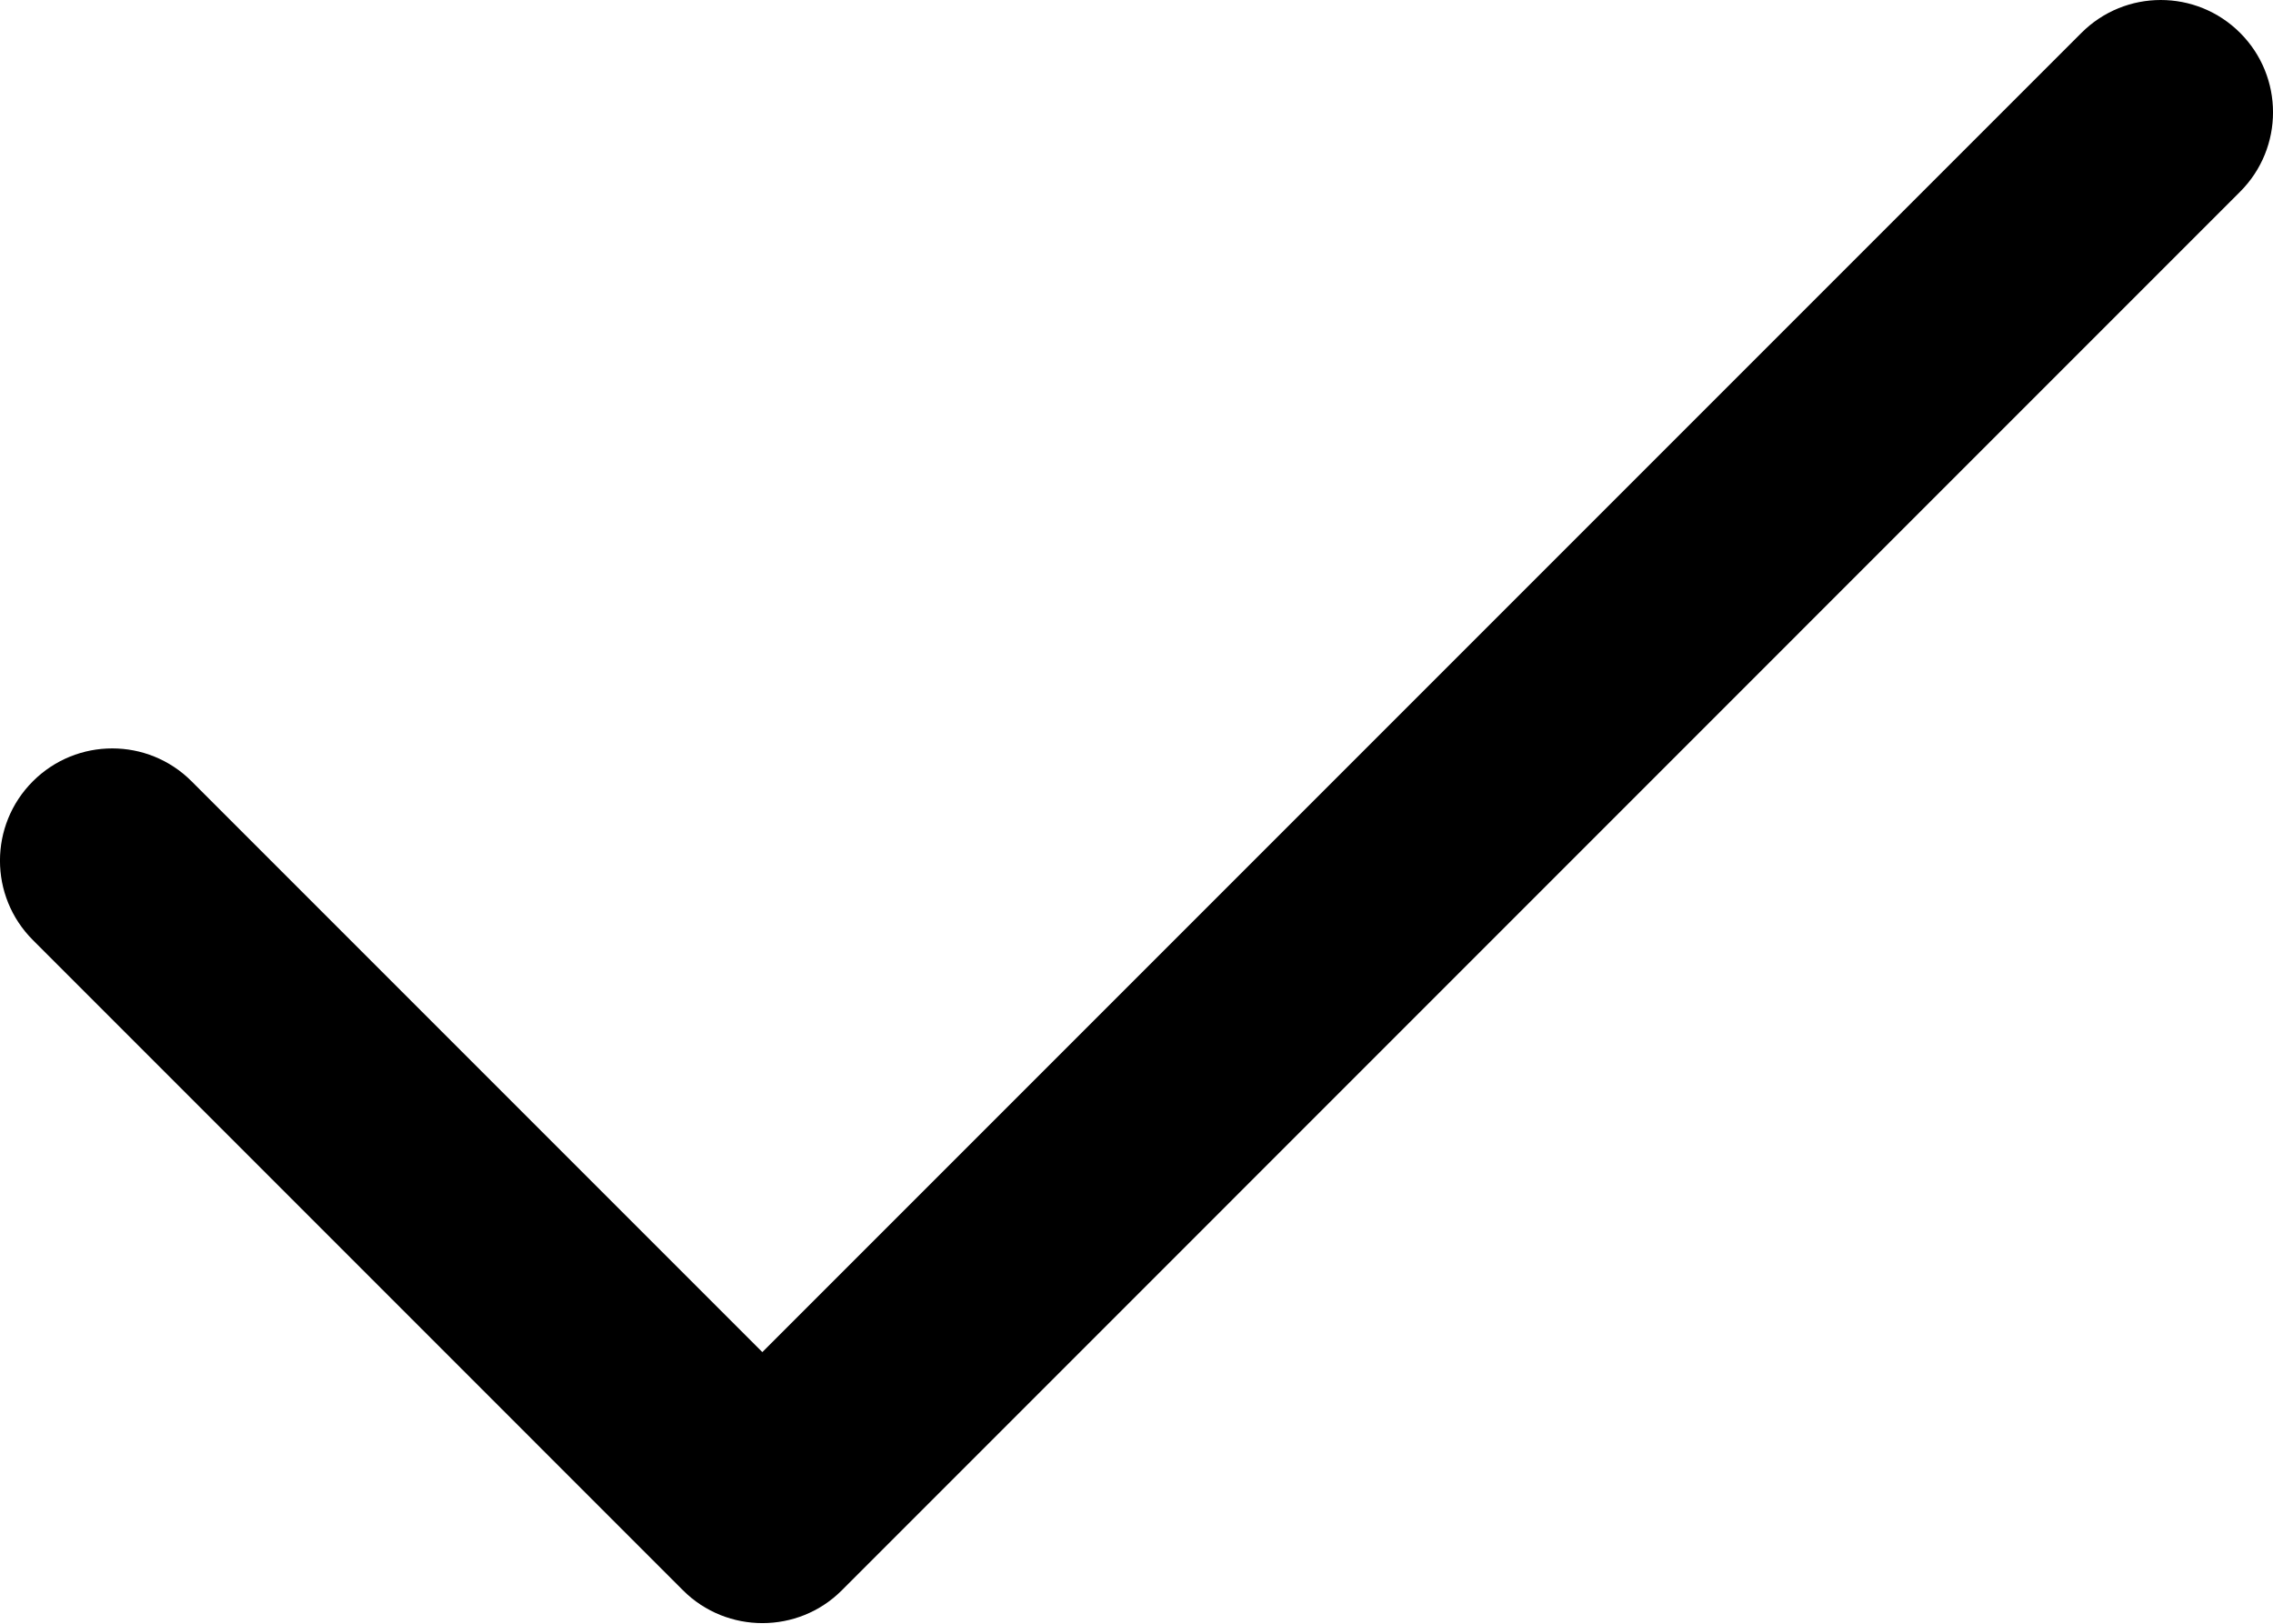
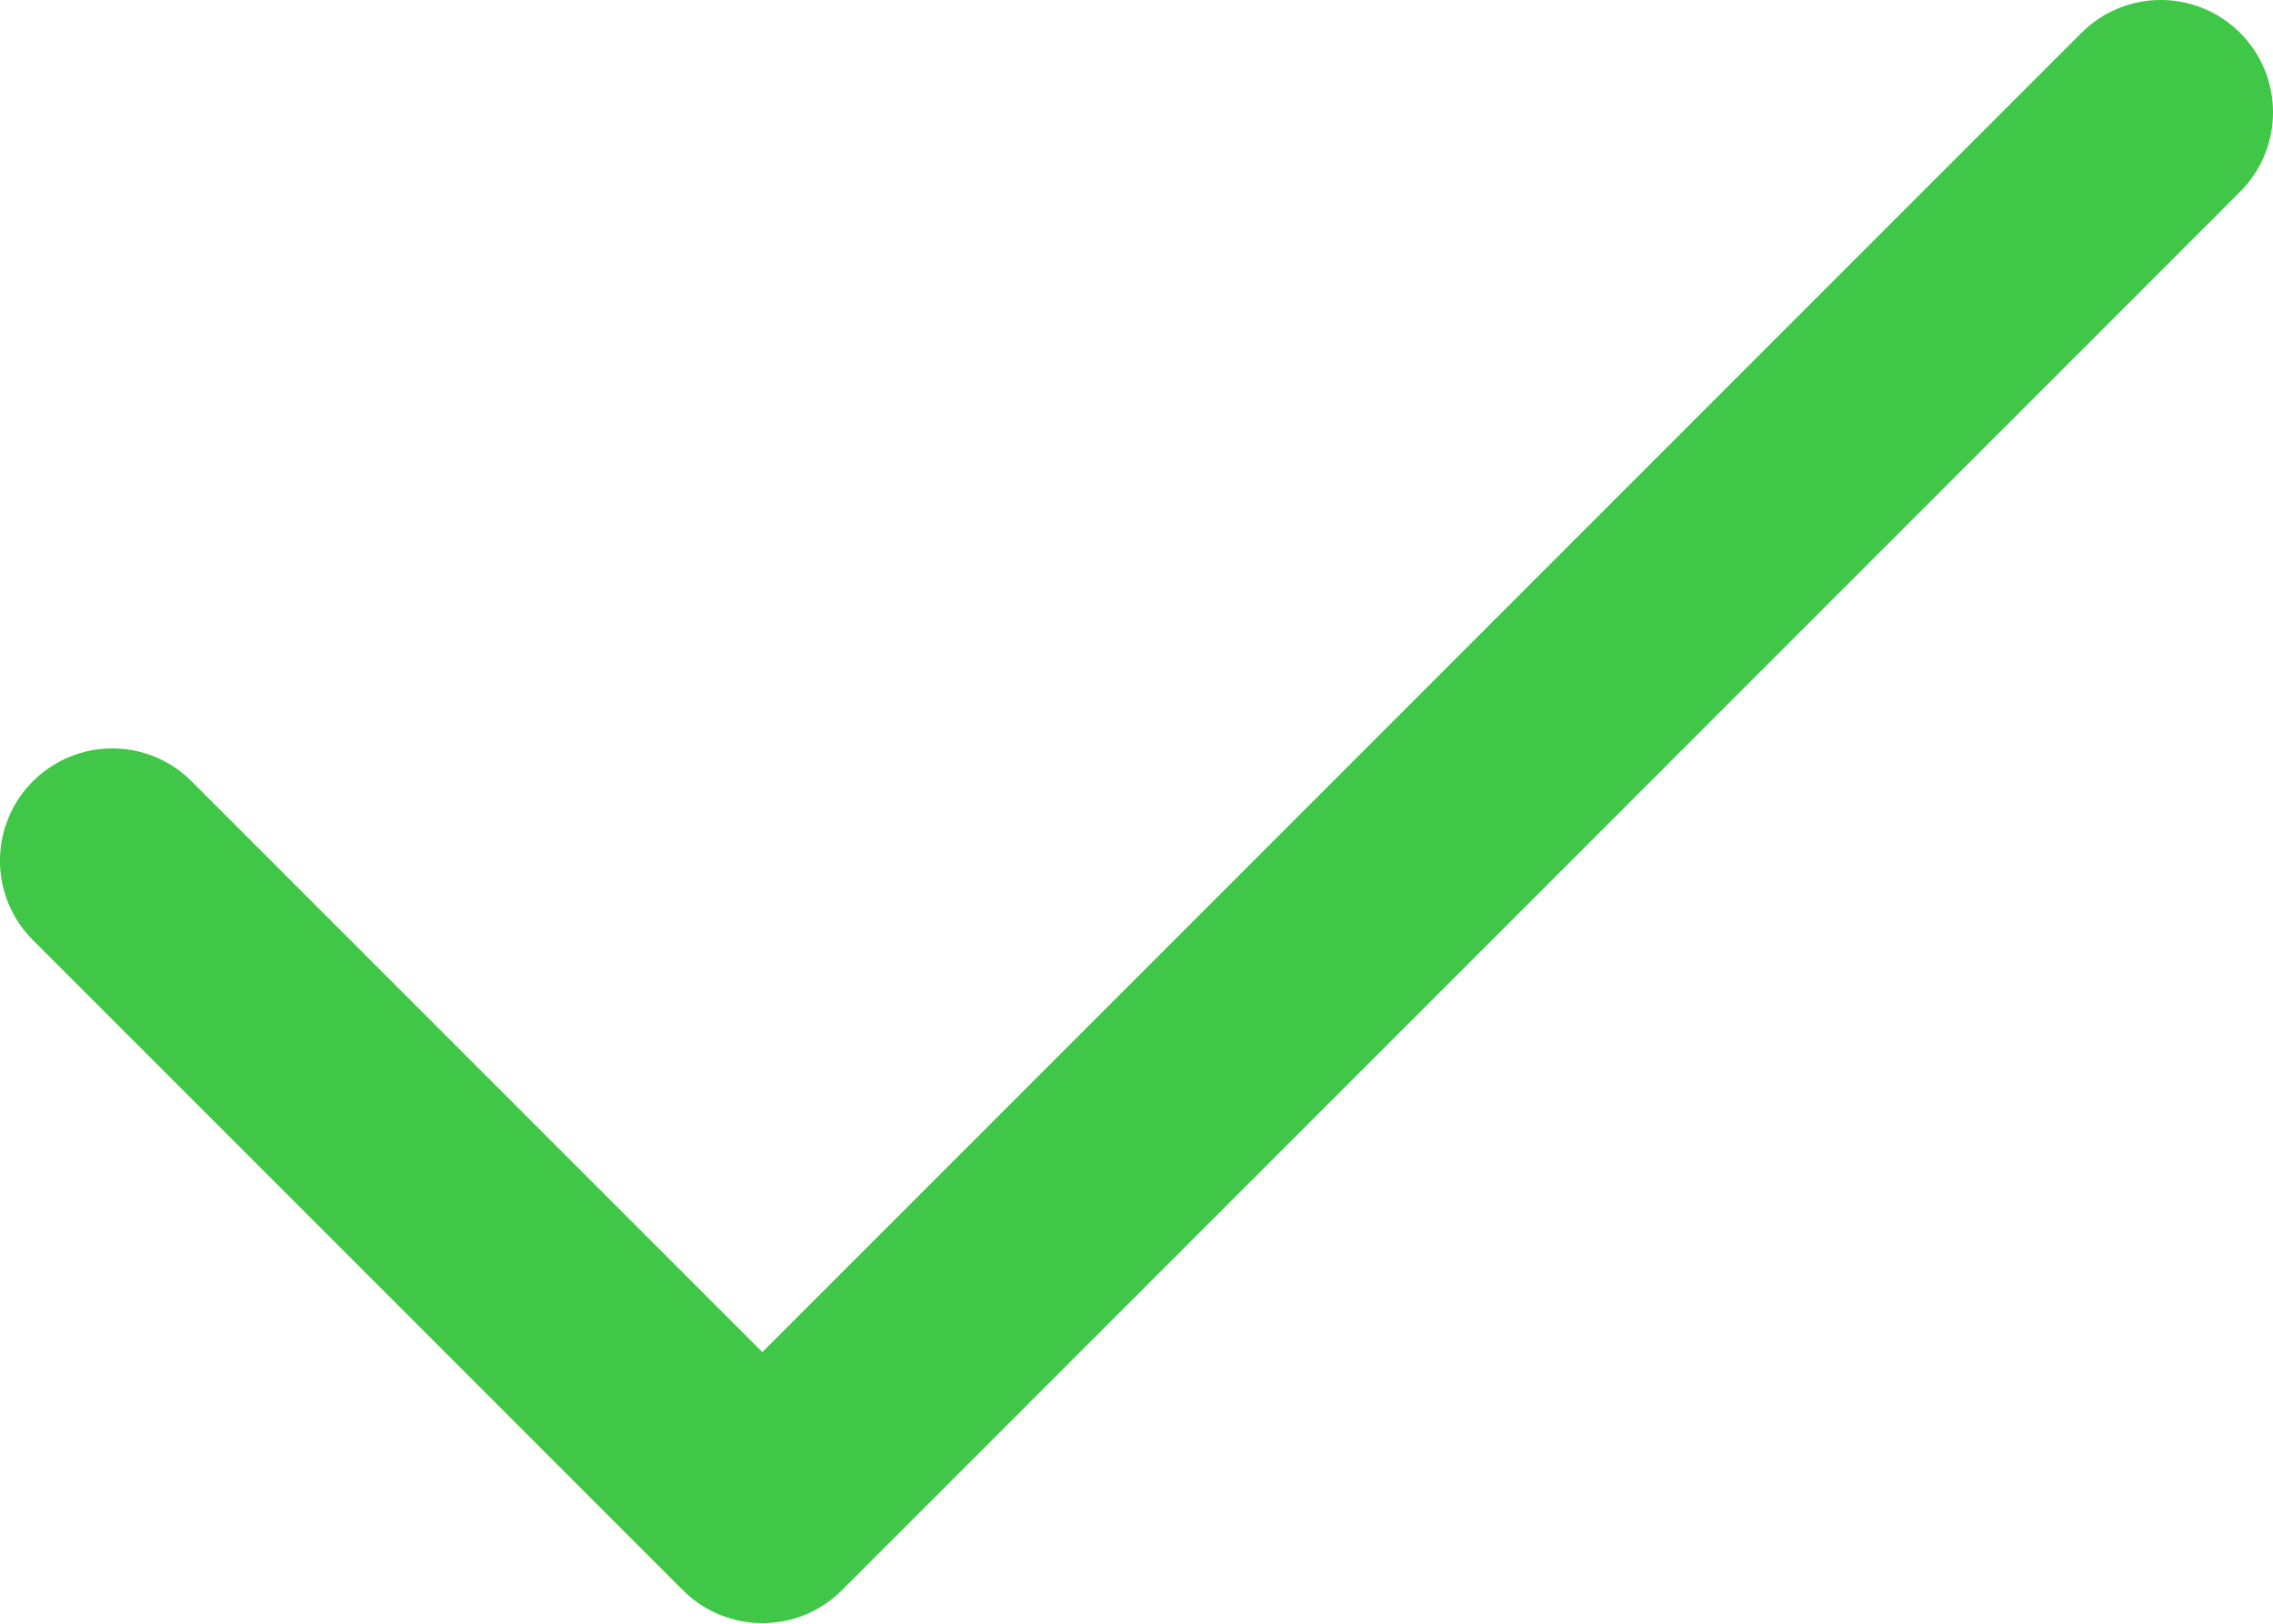
<svg xmlns="http://www.w3.org/2000/svg" viewBox="0 0 40.499 28.917" height="28.917" width="40.499" xml:space="preserve" id="svg2" version="1.1">
  <defs id="defs6">
    <clipPath id="clipPath18" clipPathUnits="userSpaceOnUse">
      <path id="path16" d="M 0,21.688 H 30.375 V 0 H 0 Z" />
    </clipPath>
  </defs>
  <g transform="matrix(1.333333,0,0,-1.333333,0,28.91667)" id="g10">
    <g id="g12">
      <g clip-path="url(#clipPath18)" id="g14">
        <g transform="translate(29.9351,21.248)" id="g20">
-           <path id="path22" style="fill:#000000;fill-opacity:1;fill-rule:nonzero;stroke:none" d="M 0,0 C -0.586,0.586 -1.535,0.586 -2.121,0 L -19.748,-17.627 -27.375,-10 c -0.585,0.586 -1.535,0.586 -2.121,0 -0.586,-0.586 -0.586,-1.535 0,-2.121 l 8.688,-8.689 c 0.293,-0.293 0.678,-0.438 1.061,-0.438 0.385,0 0.768,0.145 1.061,0.438 L 0,-2.122 C 0.586,-1.536 0.586,-0.586 0,0" />
+           <path id="path22" style="fill:#40c747;fill-opacity:1;fill-rule:nonzero;stroke:none" d="M 0,0 C -0.586,0.586 -1.535,0.586 -2.121,0 L -19.748,-17.627 -27.375,-10 c -0.585,0.586 -1.535,0.586 -2.121,0 -0.586,-0.586 -0.586,-1.535 0,-2.121 l 8.688,-8.689 c 0.293,-0.293 0.678,-0.438 1.061,-0.438 0.385,0 0.768,0.145 1.061,0.438 L 0,-2.122 C 0.586,-1.536 0.586,-0.586 0,0" />
        </g>
      </g>
    </g>
  </g>
</svg>
